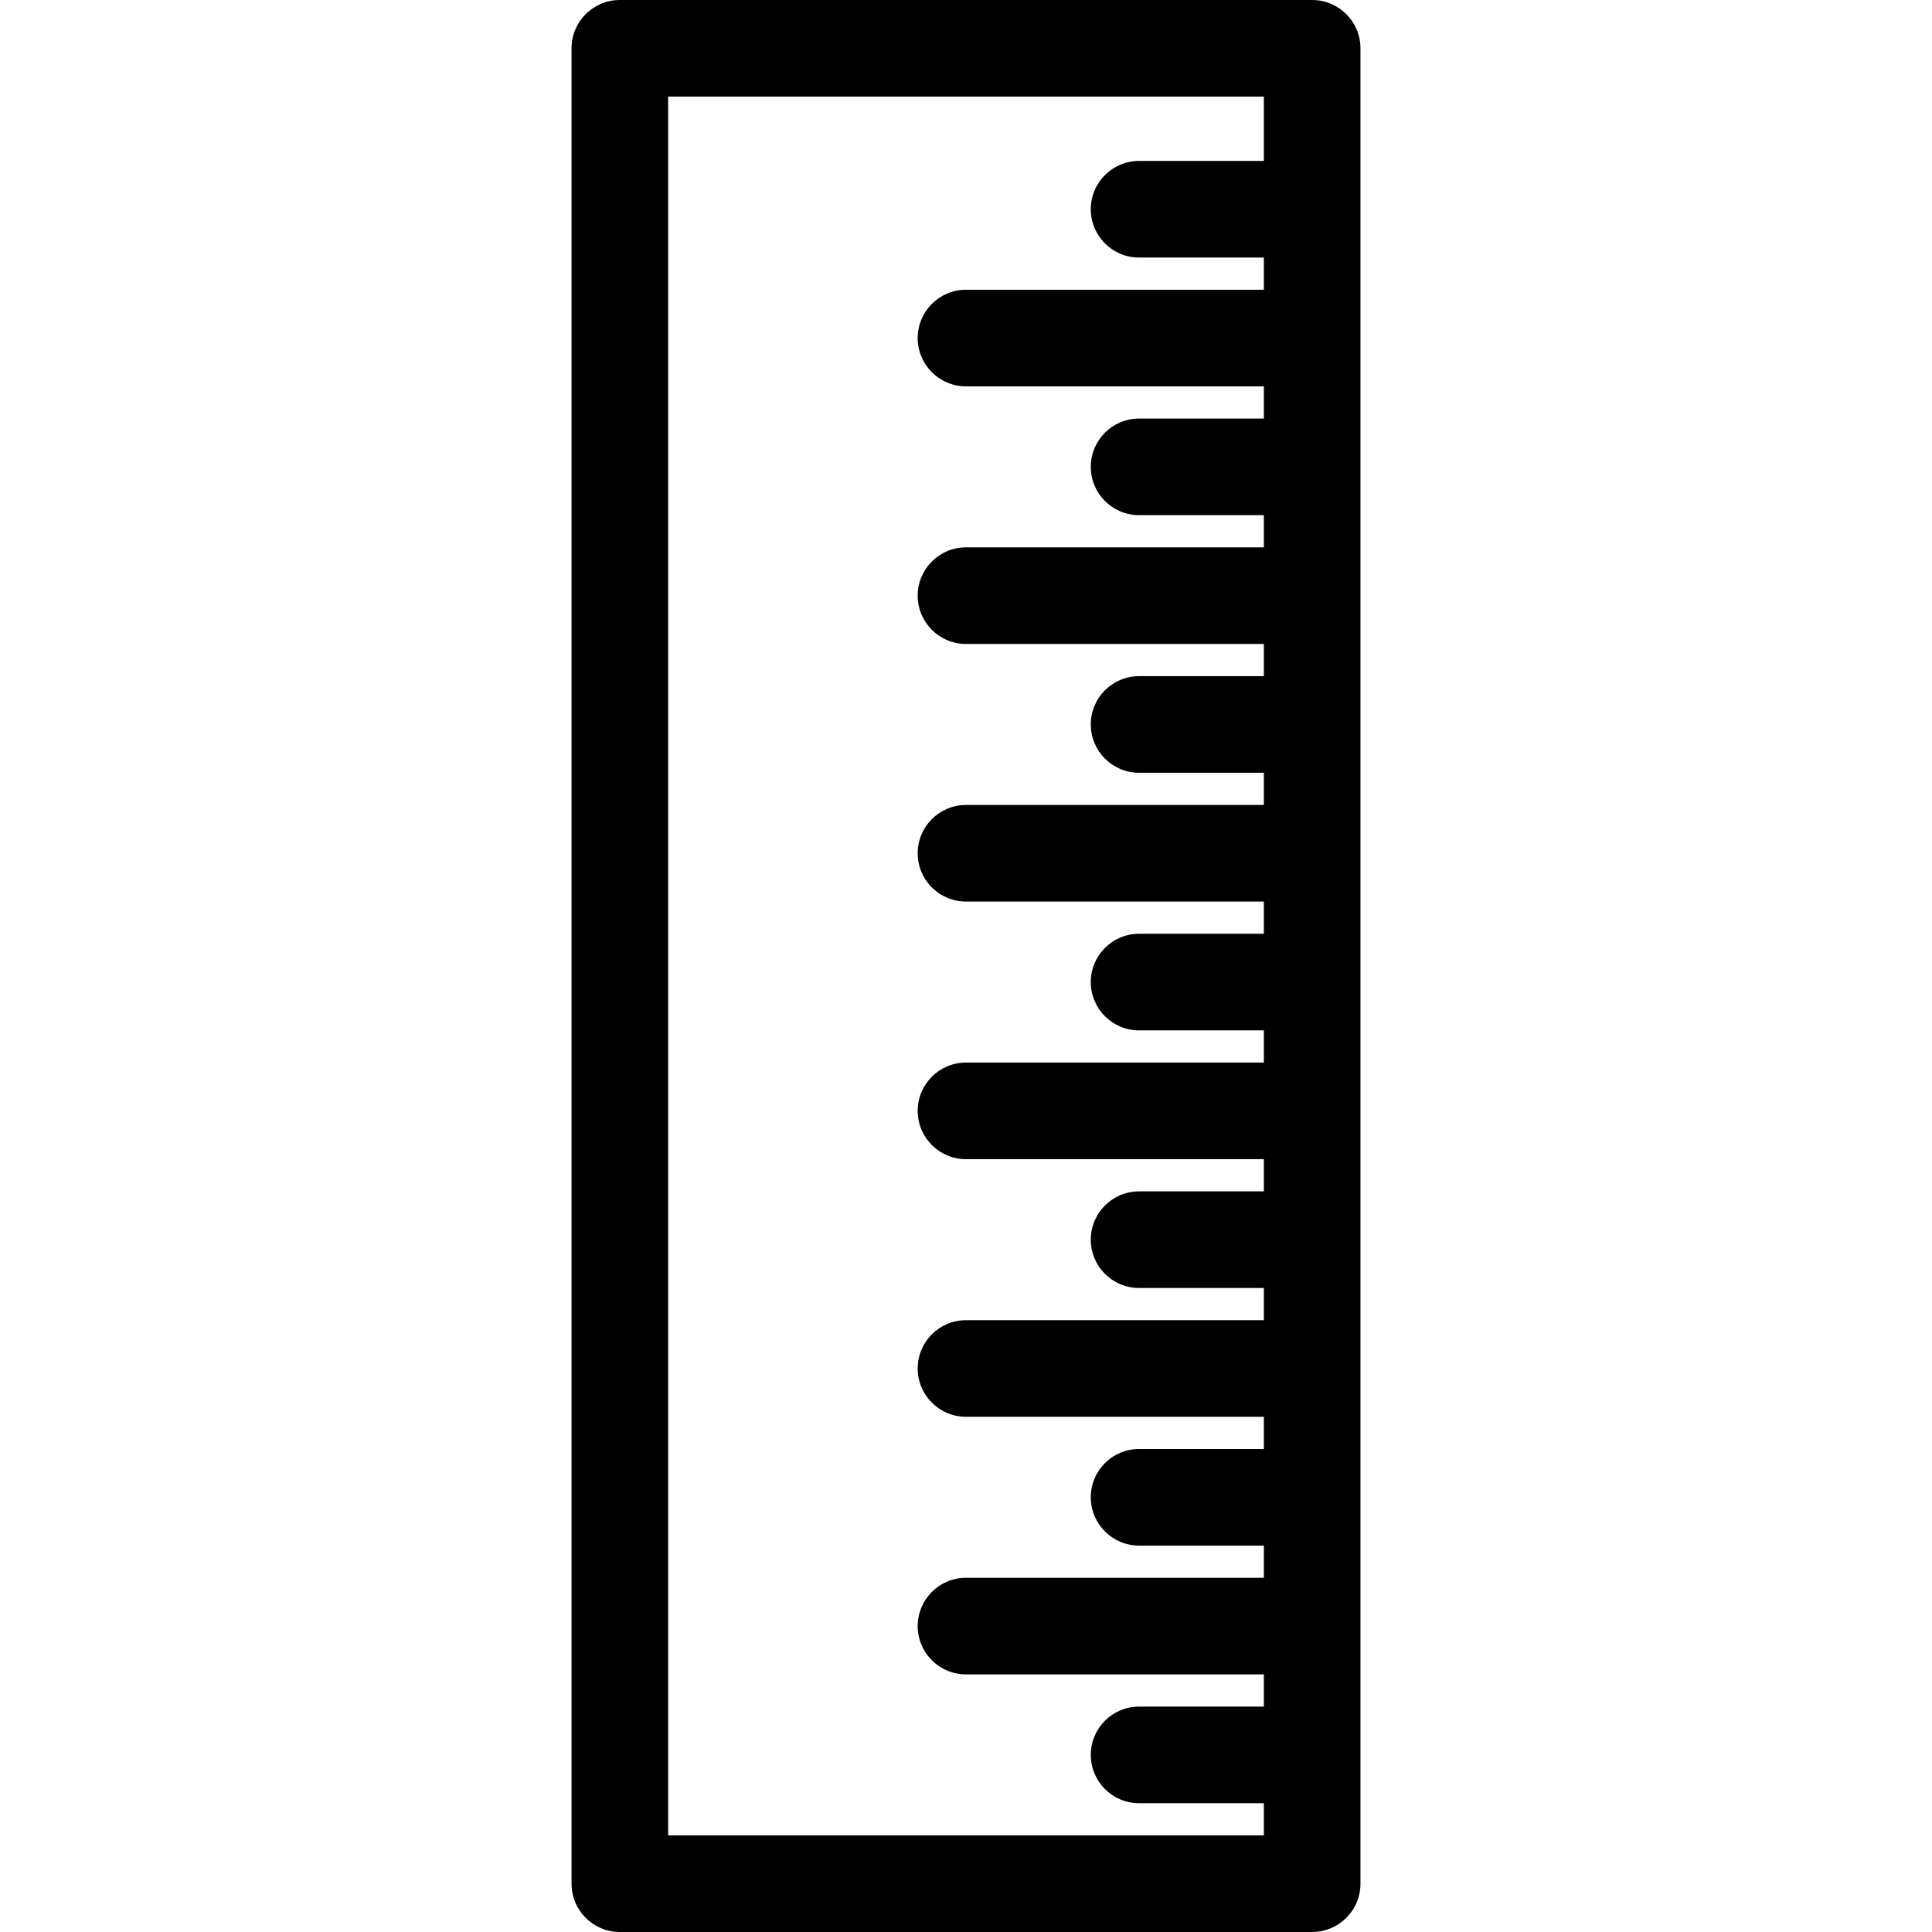
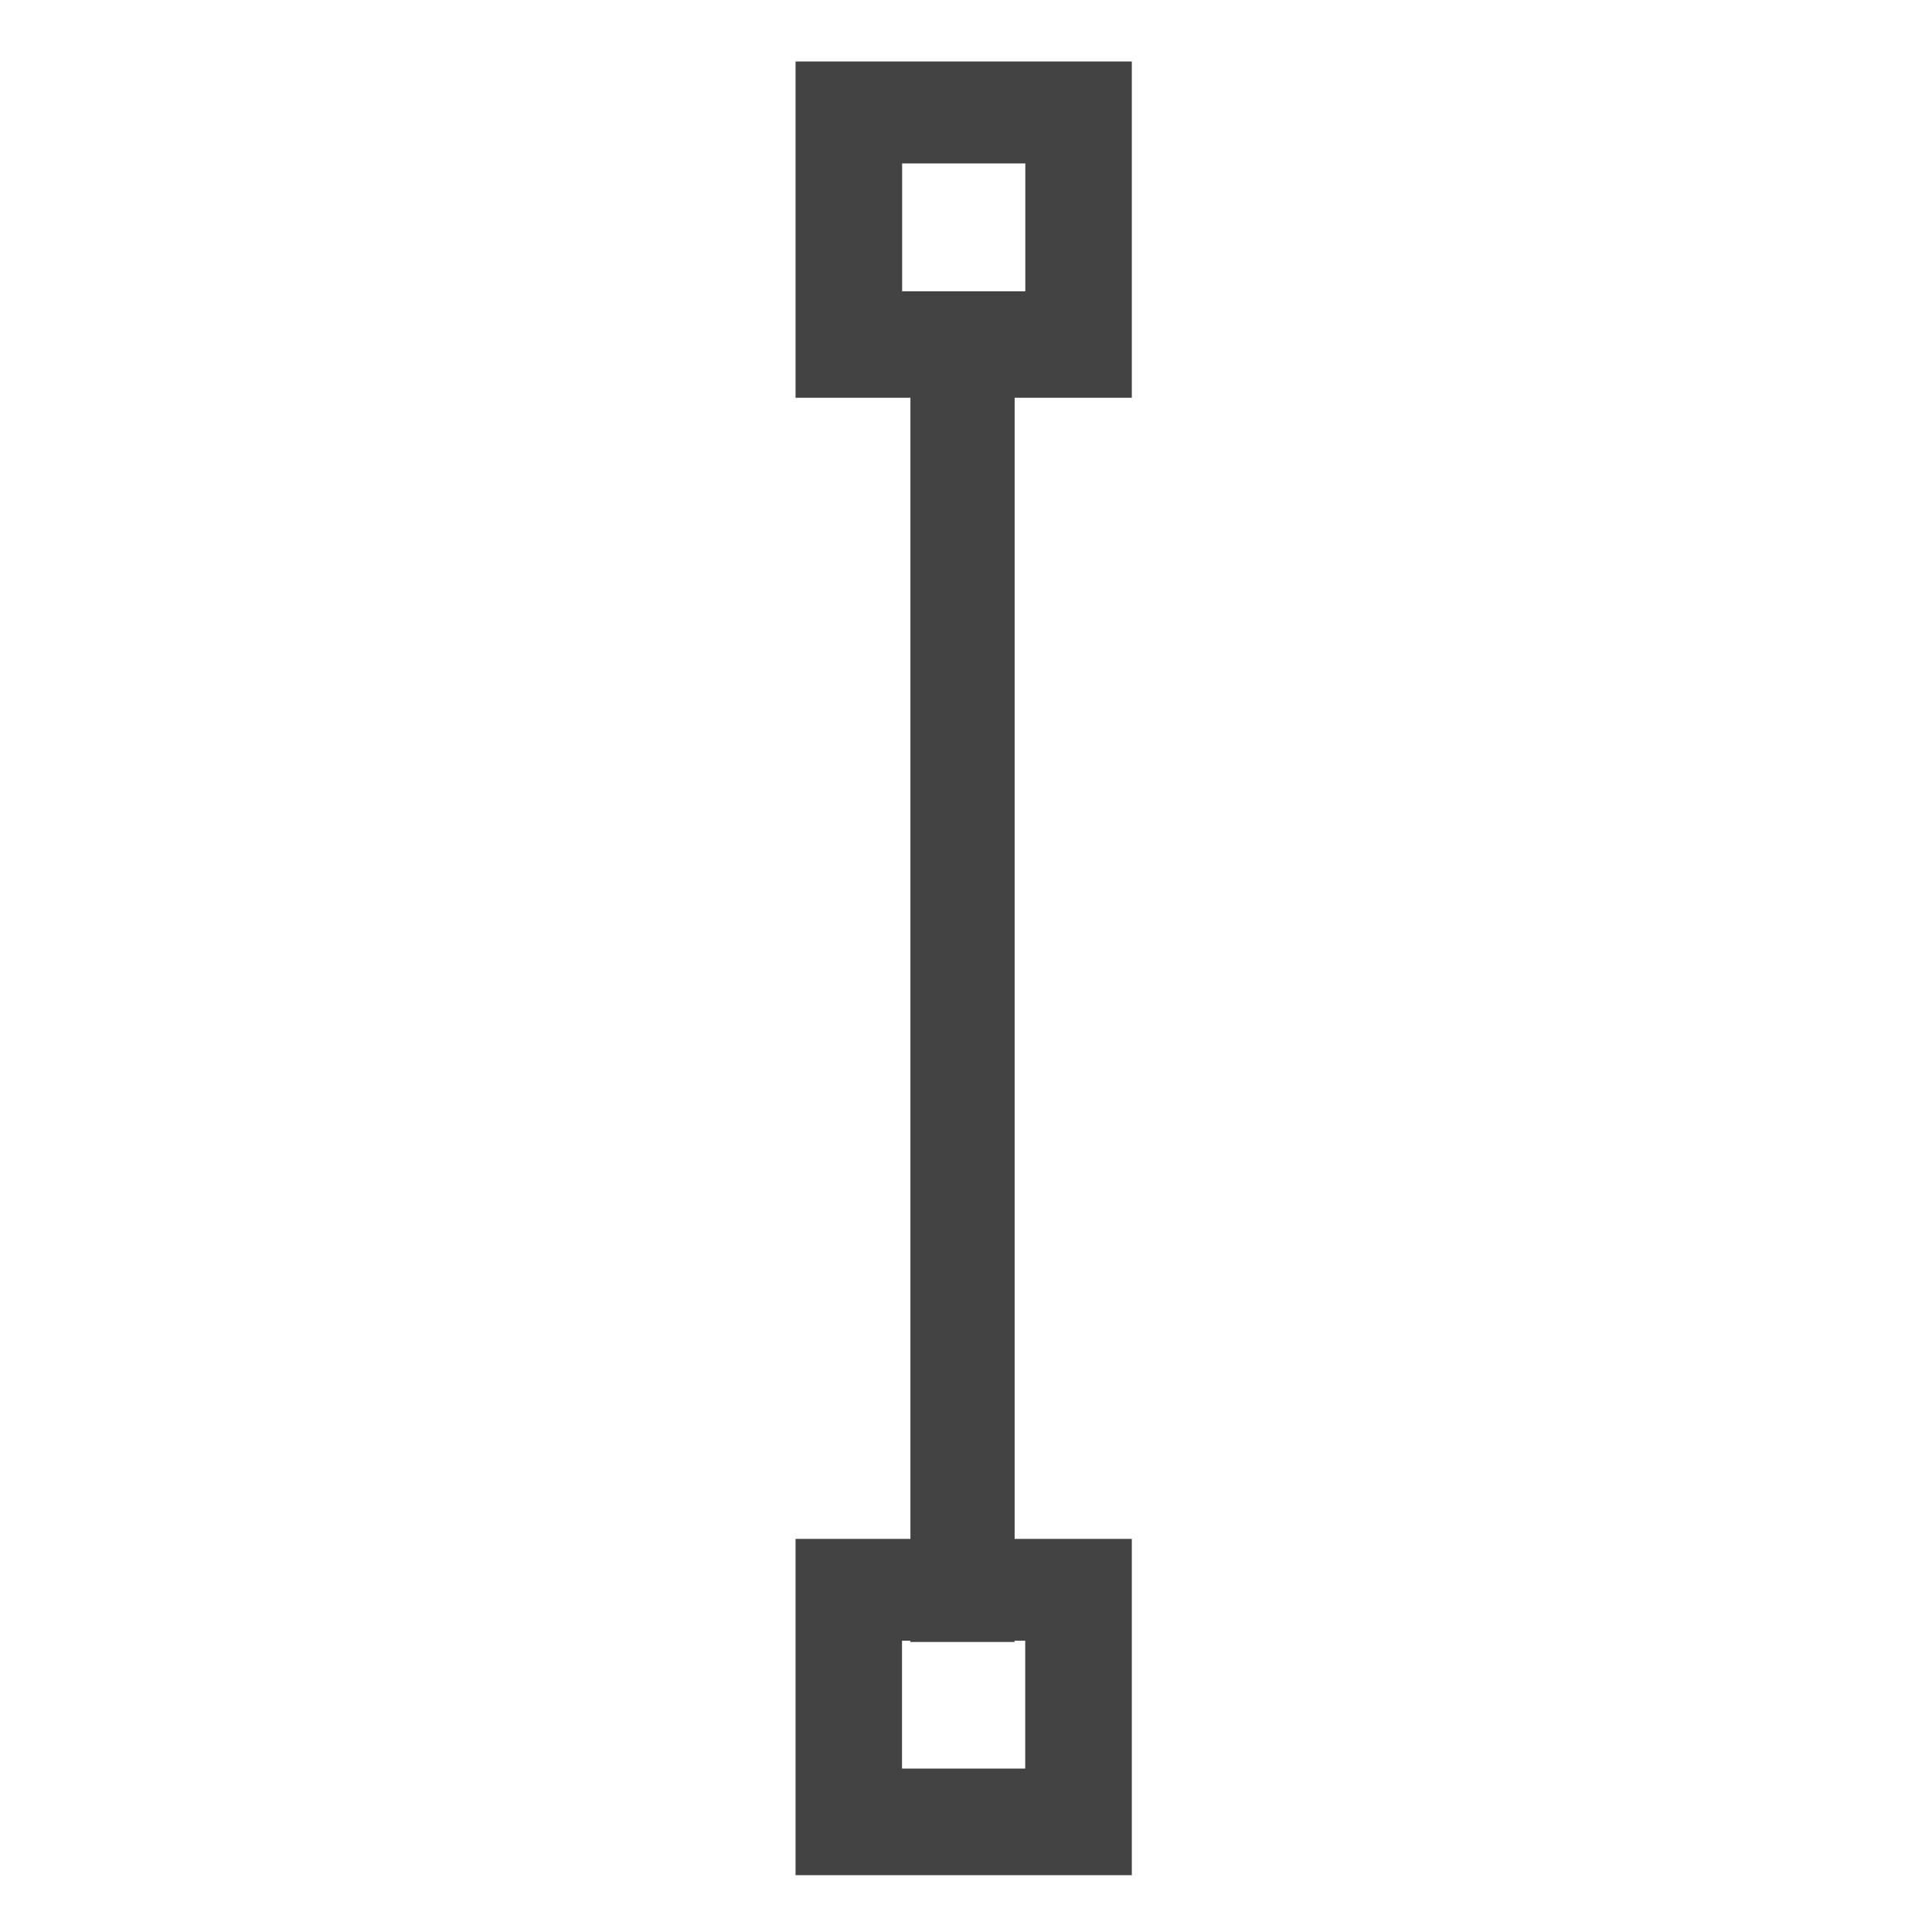
- <svg xmlns="http://www.w3.org/2000/svg" fill="#000000" version="1.1" id="Capa_1" width="800px" height="800px" viewBox="0 0 59.998 59.998" xml:space="preserve">
-   <g>
-     <path d="M40.749,0h-21.5c-0.829,0-1.5,0.672-1.5,1.5v56.998c0,0.828,0.671,1.5,1.5,1.5h21.5c0.829,0,1.5-0.672,1.5-1.5V1.5   C42.249,0.672,41.578,0,40.749,0z M20.749,56.998V3h18.5v1.998h-3.875c-0.829,0-1.5,0.672-1.5,1.5c0,0.828,0.671,1.5,1.5,1.5h3.875   v1h-9.25c-0.829,0-1.5,0.672-1.5,1.5c0,0.828,0.671,1.5,1.5,1.5h9.25v1h-3.875c-0.829,0-1.5,0.672-1.5,1.5   c0,0.828,0.671,1.5,1.5,1.5h3.875v1h-9.25c-0.829,0-1.5,0.672-1.5,1.5c0,0.828,0.671,1.5,1.5,1.5h9.25v1h-3.875   c-0.829,0-1.5,0.672-1.5,1.5c0,0.828,0.671,1.5,1.5,1.5h3.875v1h-9.25c-0.829,0-1.5,0.672-1.5,1.5c0,0.828,0.671,1.5,1.5,1.5h9.25   v1h-3.875c-0.829,0-1.5,0.672-1.5,1.5c0,0.828,0.671,1.5,1.5,1.5h3.875v1h-9.25c-0.829,0-1.5,0.672-1.5,1.5s0.671,1.5,1.5,1.5h9.25   v1h-3.875c-0.829,0-1.5,0.672-1.5,1.5s0.671,1.5,1.5,1.5h3.875v1h-9.25c-0.829,0-1.5,0.672-1.5,1.5s0.671,1.5,1.5,1.5h9.25v1   h-3.875c-0.829,0-1.5,0.672-1.5,1.5s0.671,1.5,1.5,1.5h3.875v1h-9.25c-0.829,0-1.5,0.672-1.5,1.5s0.671,1.5,1.5,1.5h9.25v1h-3.875   c-0.829,0-1.5,0.672-1.5,1.5s0.671,1.5,1.5,1.5h3.875v1H20.749z" />
+ <svg xmlns="http://www.w3.org/2000/svg" width="800px" height="800px" viewBox="0 -0.5 17 17" version="1.1" class="si-glyph si-glyph-line-two-angle-point">
+   <defs>
+ 
+ </defs>
+   <g stroke="none" stroke-width="1" fill="none" fill-rule="evenodd">
+     <path d="M7.938,0.938 L9.022,0.938 L9.022,2.063 L7.938,2.063 L7.938,0.938 L7.938,0.938 Z M9.021,15.062 L7.937,15.062 L7.937,13.937 L8.01,13.937 L8.01,13.948 L8.927,13.948 L8.927,13.937 L9.021,13.937 L9.021,15.062 L9.021,15.062 Z M9.959,13.041 L8.928,13.041 L8.928,3 L9.959,3 L9.959,0.041 L7,0.041 L7,3 L8.011,3 L8.011,13.041 L7,13.041 L7,16 L9.959,16 L9.959,13.041 L9.959,13.041 Z" fill="#434343" class="si-glyph-fill">
+ 
+ </path>
  </g>
</svg>
